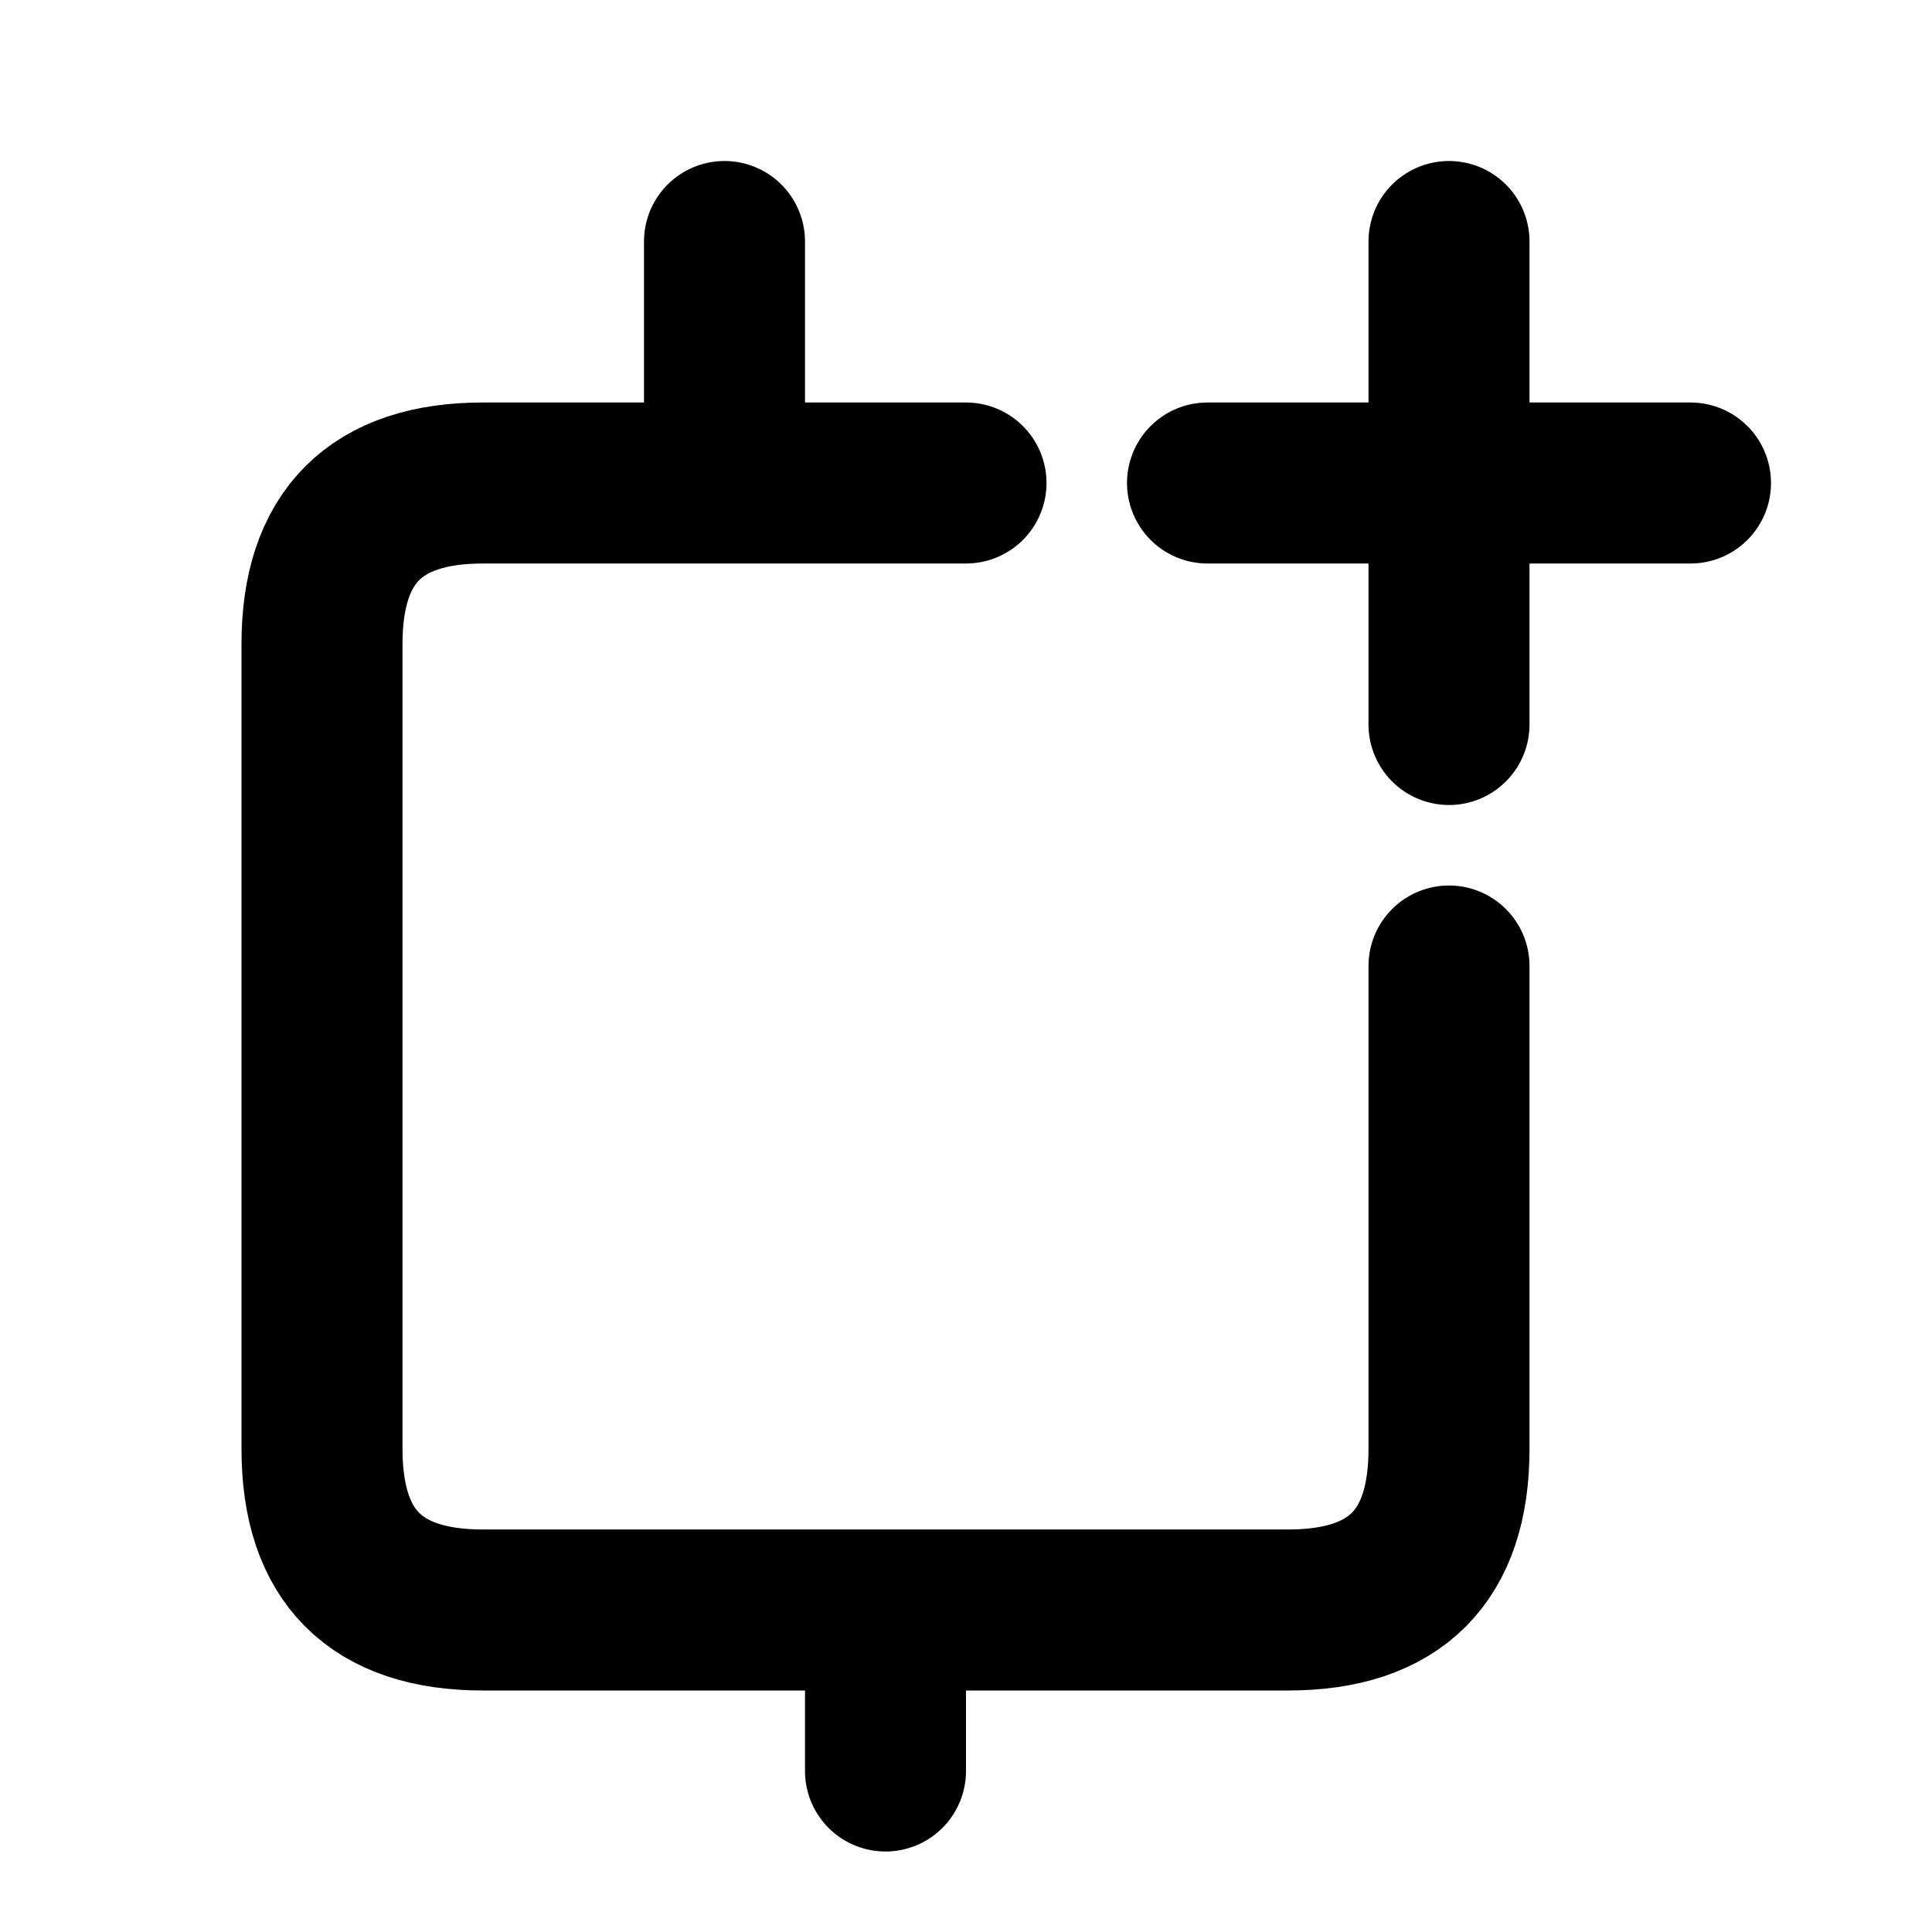
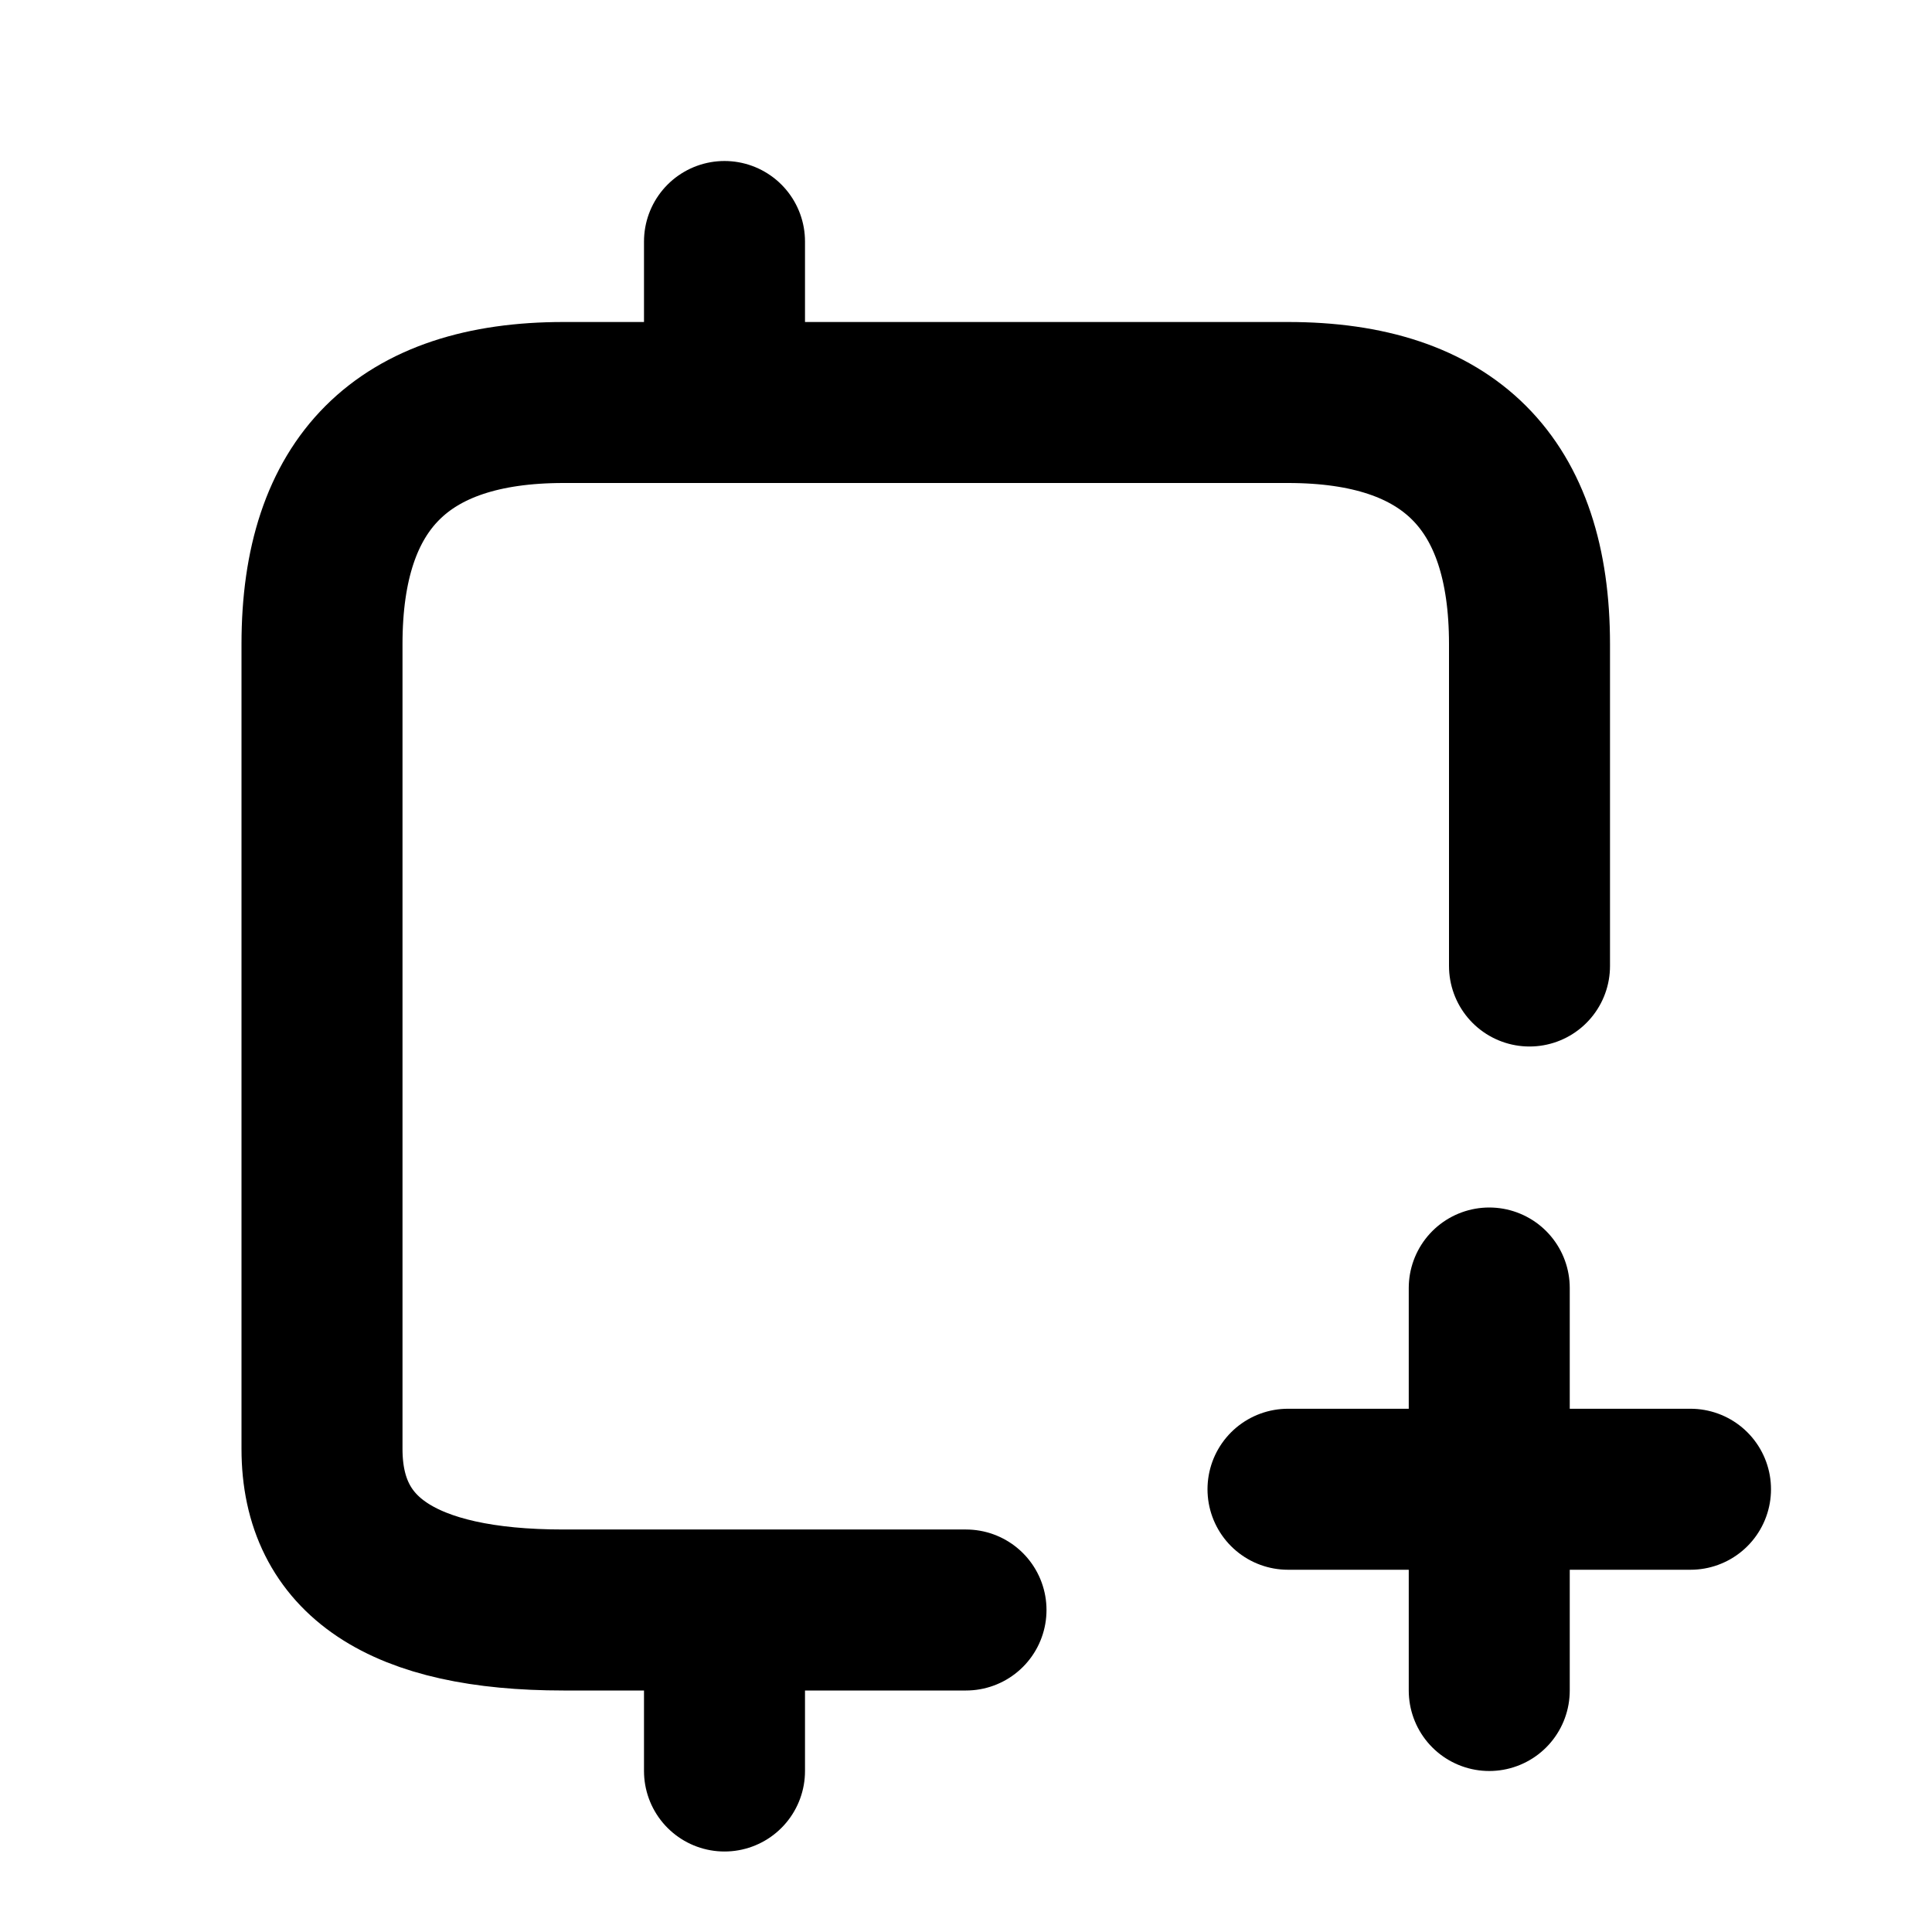
<svg xmlns="http://www.w3.org/2000/svg" width="24" height="24" viewBox="0 0 24 24" fill="none" stroke="currentColor" stroke-width="2" stroke-linecap="round" stroke-linejoin="round">
-   <path d="M12 6H6q-2 0-2 2v10q0 2 2 2h10q2 0 2-2v-6M18 3v6m-3-3h6M9 3v3m2 14v2" />
+   <path d="M19 12V8q0-3-3-3H7Q4 5 4 8v10q0 2 3 2h5M9 3v2M9 20v2" />
+   <path d="M16 18.5h5m-2.5-2.5v5" />
</svg>
